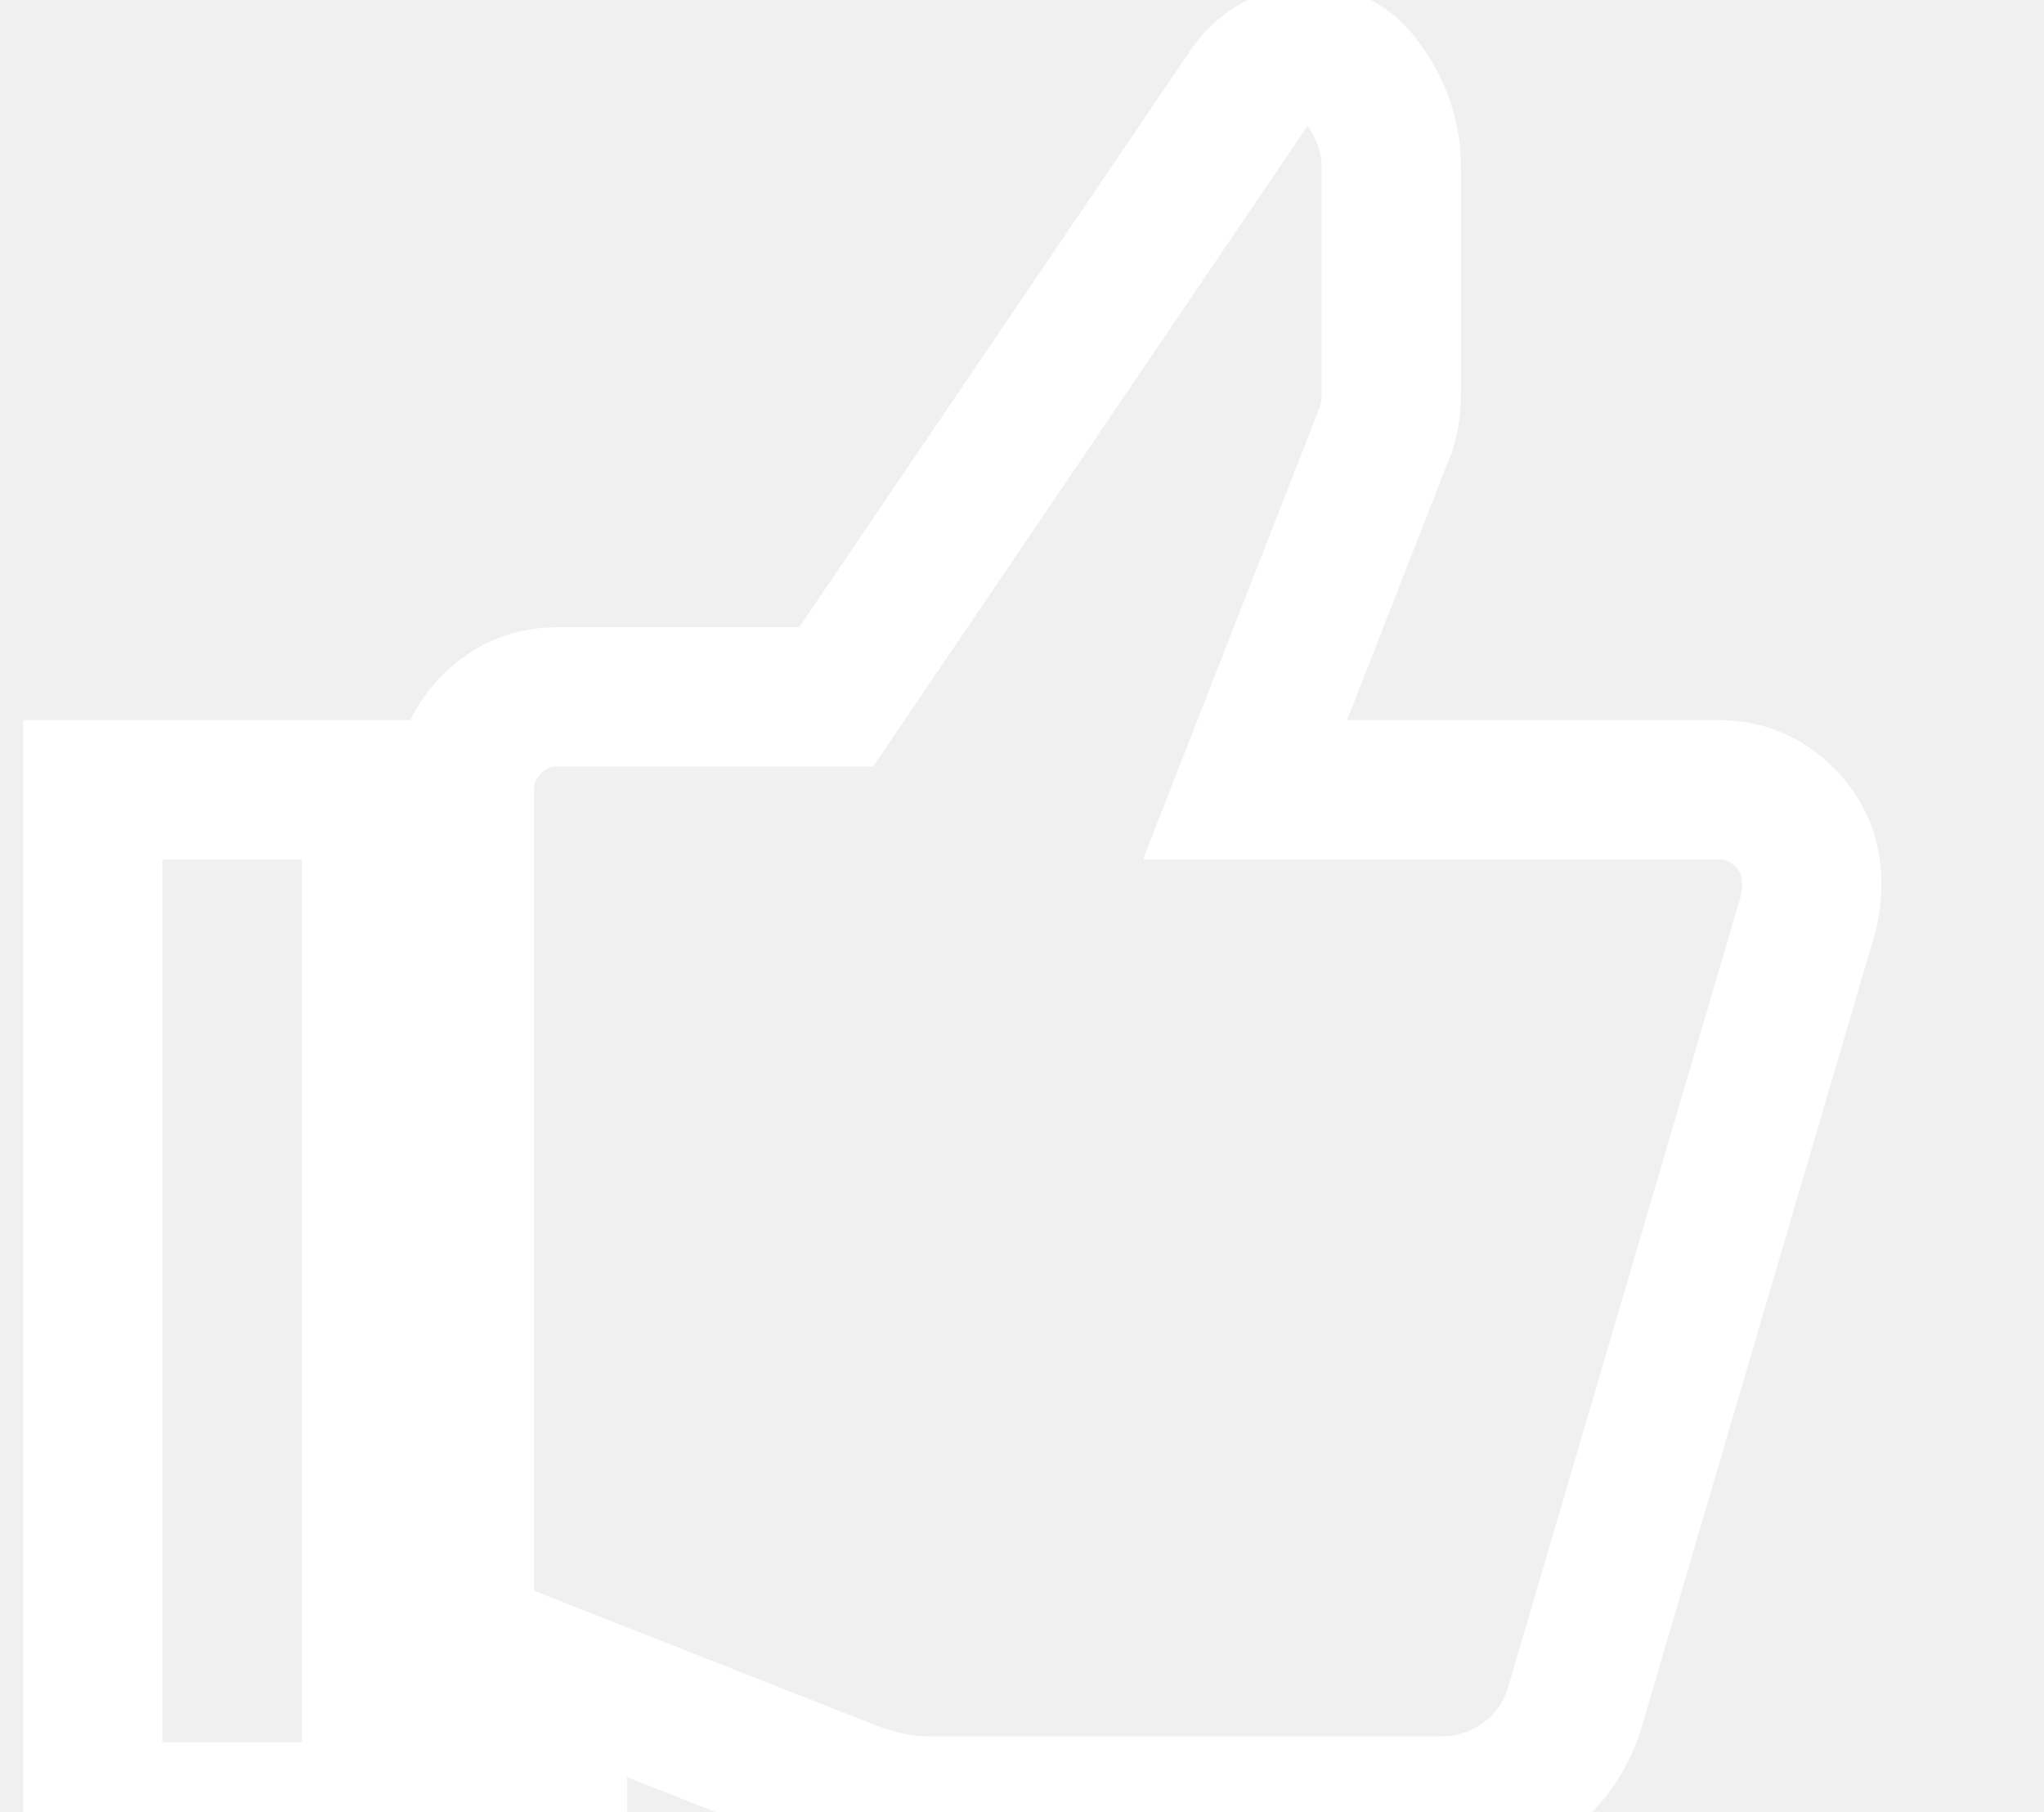
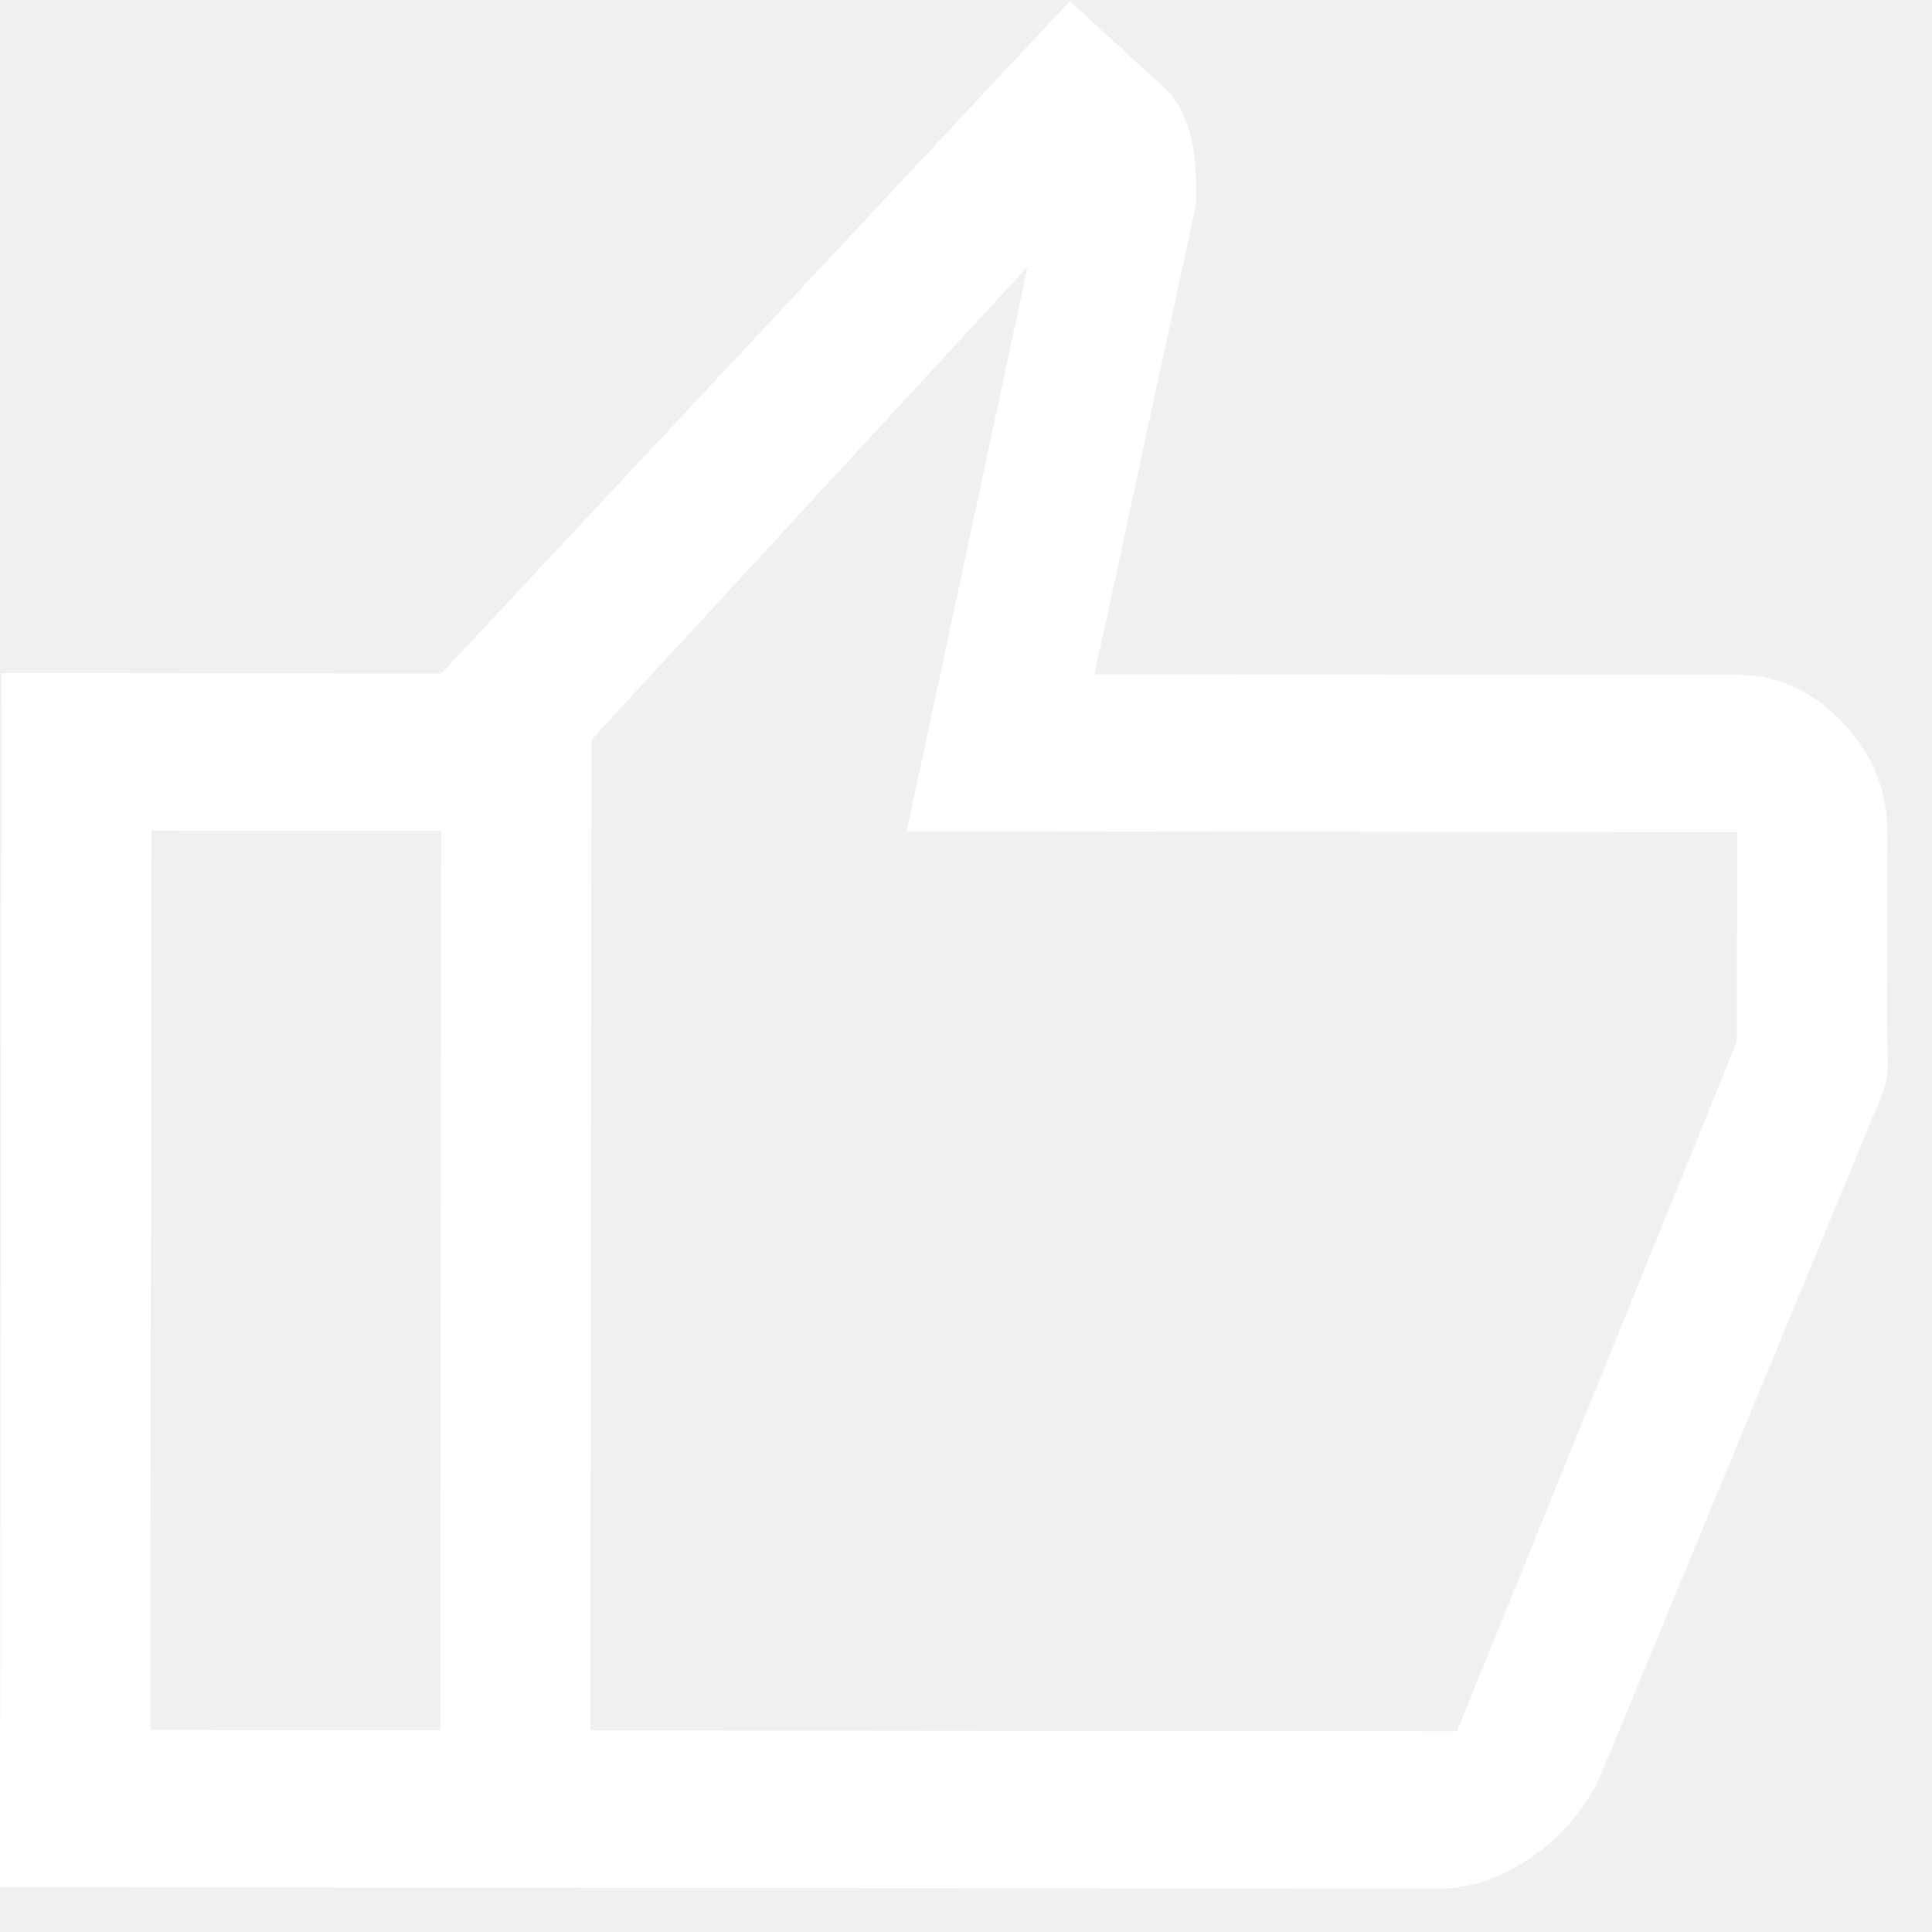
- <svg xmlns="http://www.w3.org/2000/svg" width="44" height="39" viewBox="0 0 44 39" fill="none">
-   <path d="M12 39C11.45 39 10.979 38.804 10.588 38.413C10.196 38.021 10 37.55 10 37V17C10 16.45 10.196 15.979 10.588 15.588C10.979 15.196 11.45 15 12 15H18L26.85 1.95C27.15 1.5 27.554 1.25 28.063 1.2C28.571 1.15 28.983 1.333 29.3 1.75C29.733 2.317 29.95 2.933 29.95 3.6V8.5C29.95 8.617 29.942 8.733 29.925 8.85C29.908 8.967 29.883 9.083 29.85 9.2L26.8 17H37C37.55 17 38.021 17.196 38.413 17.588C38.804 17.979 39 18.45 39 19C39 19.117 38.992 19.242 38.975 19.375C38.958 19.508 38.933 19.633 38.9 19.75L33.9 36.75C33.7 37.4 33.333 37.917 32.8 38.3C32.267 38.683 31.667 38.875 31 38.875H20C19.717 38.875 19.438 38.846 19.163 38.788C18.888 38.729 18.617 38.65 18.35 38.55L12 36.05V39ZM2 39V17H8V39H2Z" stroke="white" stroke-width="3" fill="none" />
+ <svg xmlns="http://www.w3.org/2000/svg" width="43" height="43" viewBox="0 0 43 43" fill="none">
+   <path d="M31.987 42.034L9.794 42.01L9.823 14.99L23.81 0.025L25.947 1.987C26.158 2.186 26.322 2.461 26.439 2.811C26.555 3.161 26.614 3.552 26.613 3.983L26.613 4.578L24.362 15.006L38.668 15.021C39.559 15.022 40.339 15.373 41.007 16.073C41.674 16.774 42.008 17.591 42.007 18.525L42.002 22.789C42.002 23.038 42.007 23.296 42.018 23.565C42.029 23.833 41.989 24.09 41.9 24.335L35.667 39.413C35.368 40.142 34.871 40.761 34.175 41.271C33.478 41.781 32.749 42.035 31.987 42.034ZM13.14 38.514L32.426 38.534L38.659 23.176L38.664 18.521L20.18 18.502L22.868 5.939L13.163 16.464L13.14 38.514ZM9.823 14.99L9.819 18.49L3.368 18.483L3.346 38.503L9.798 38.51L9.794 42.01L5.28414e-05 42L0.029 14.98L9.823 14.99Z" fill="white" />
</svg>
